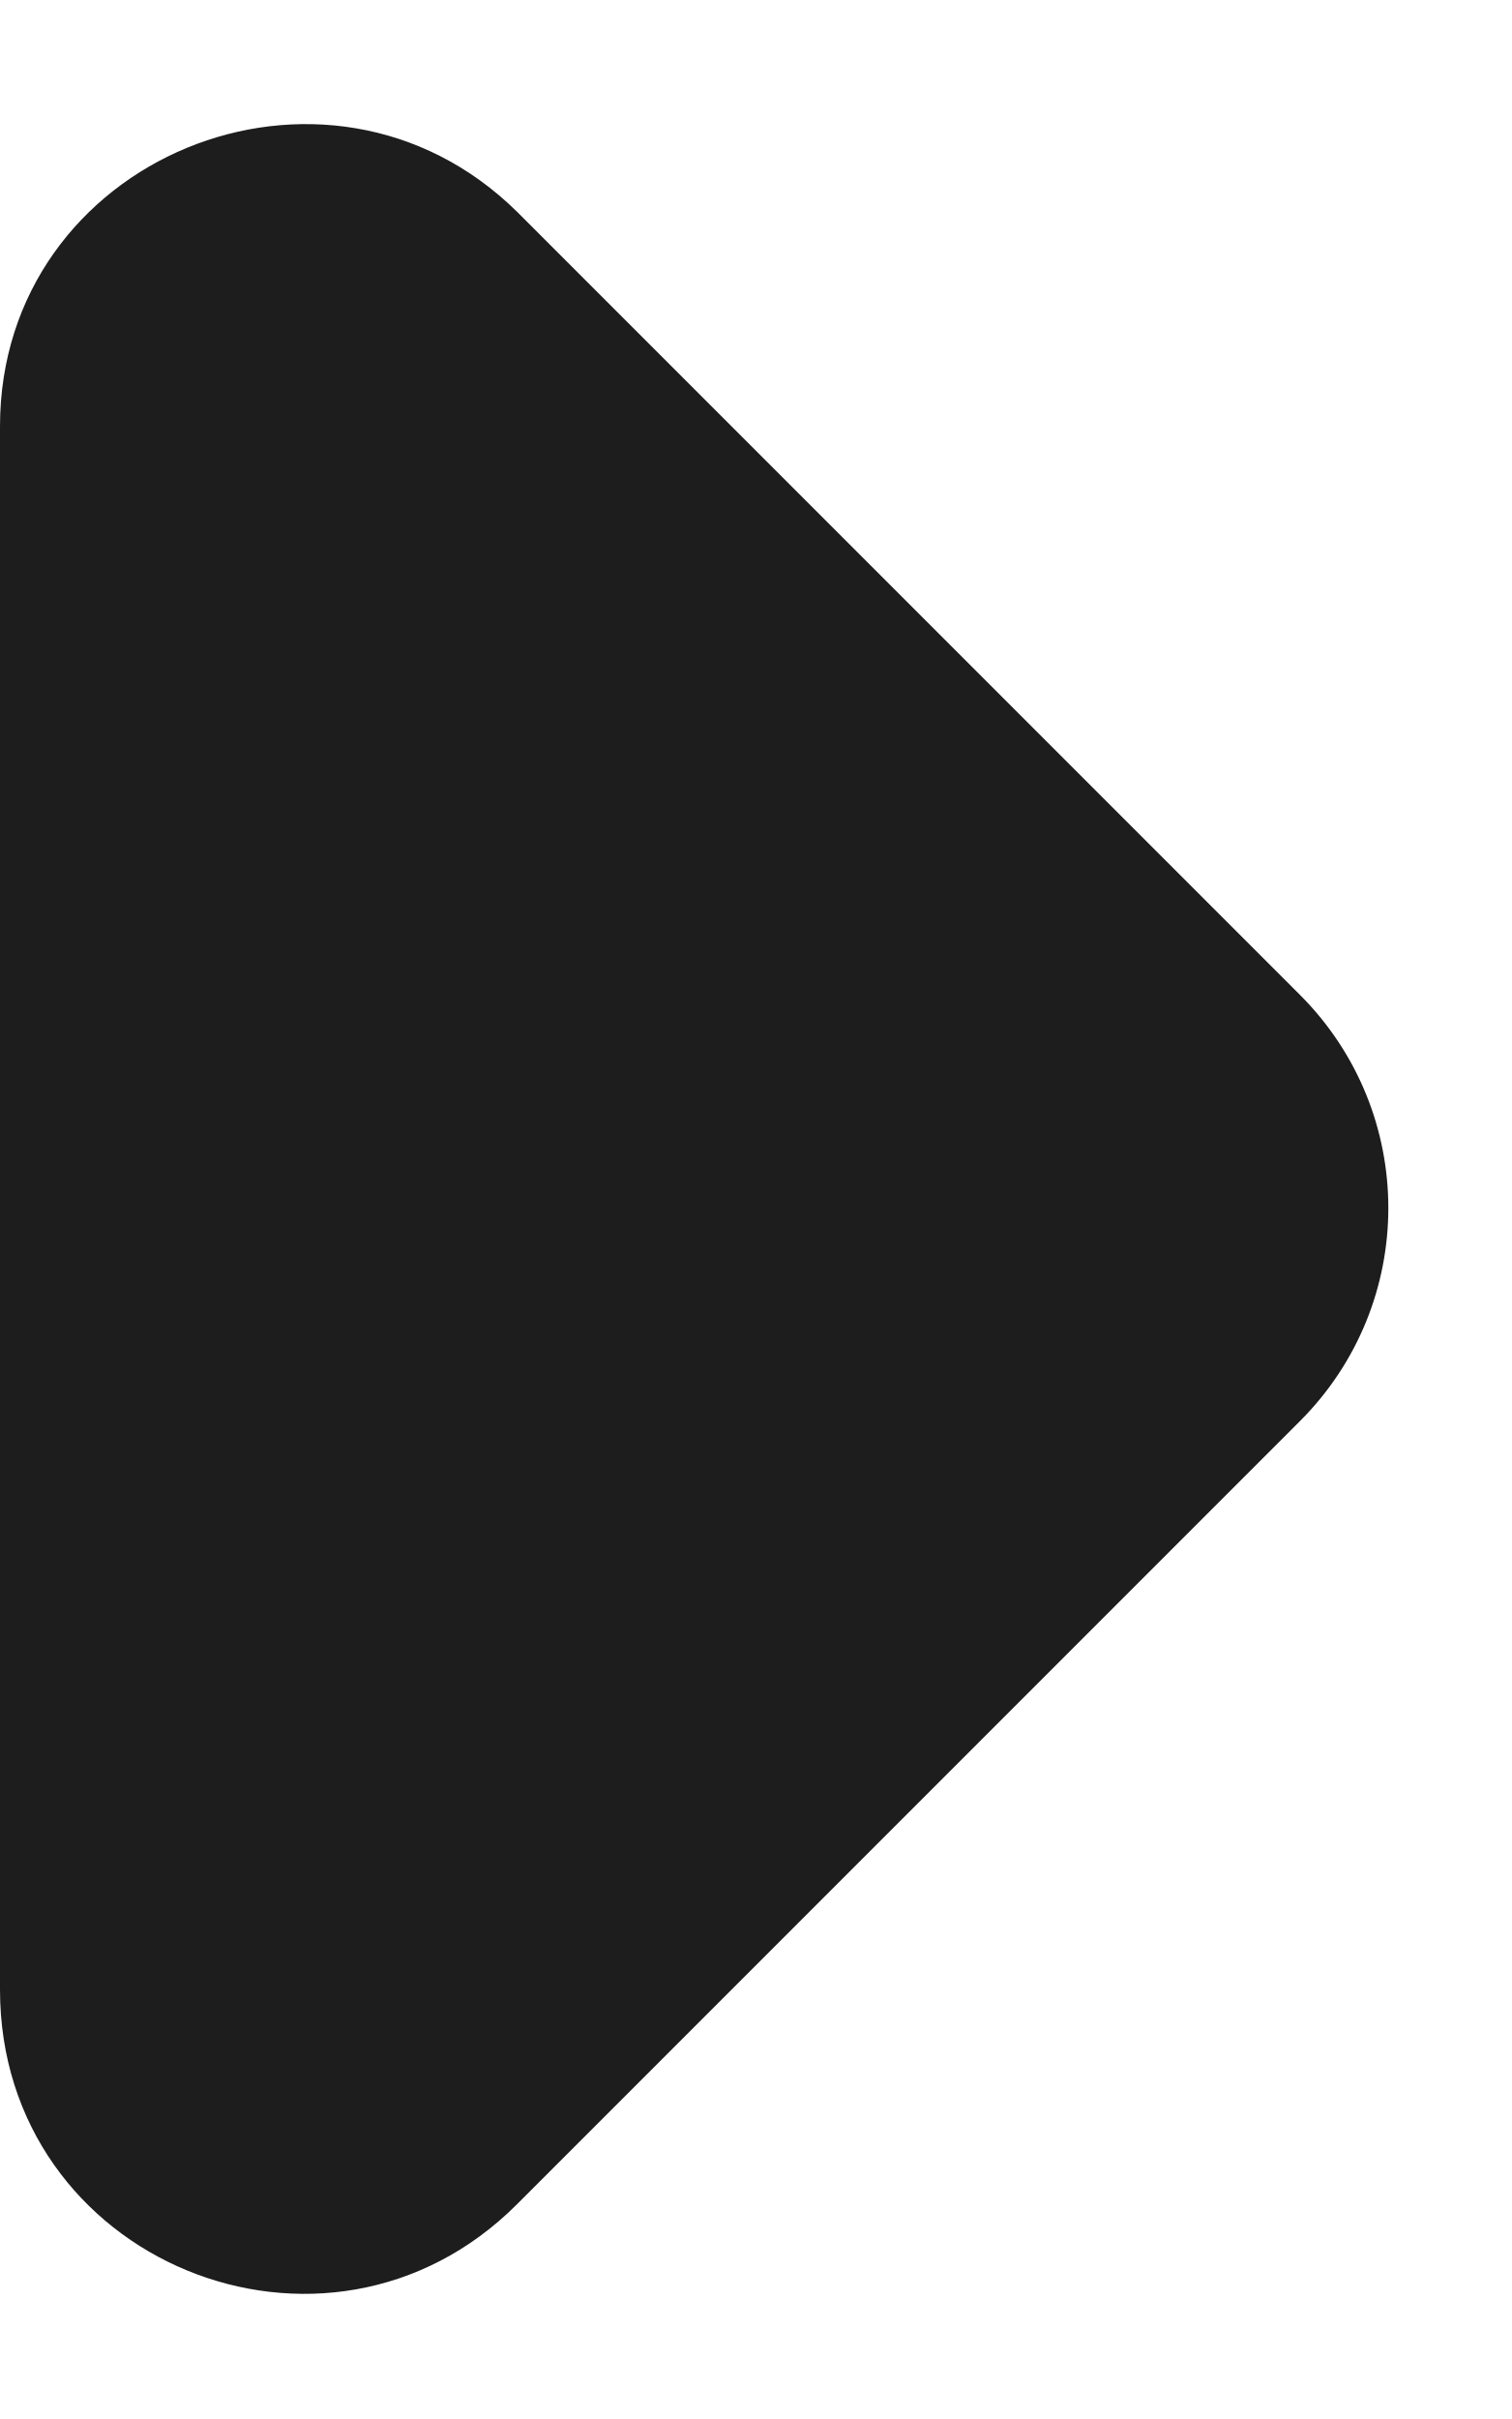
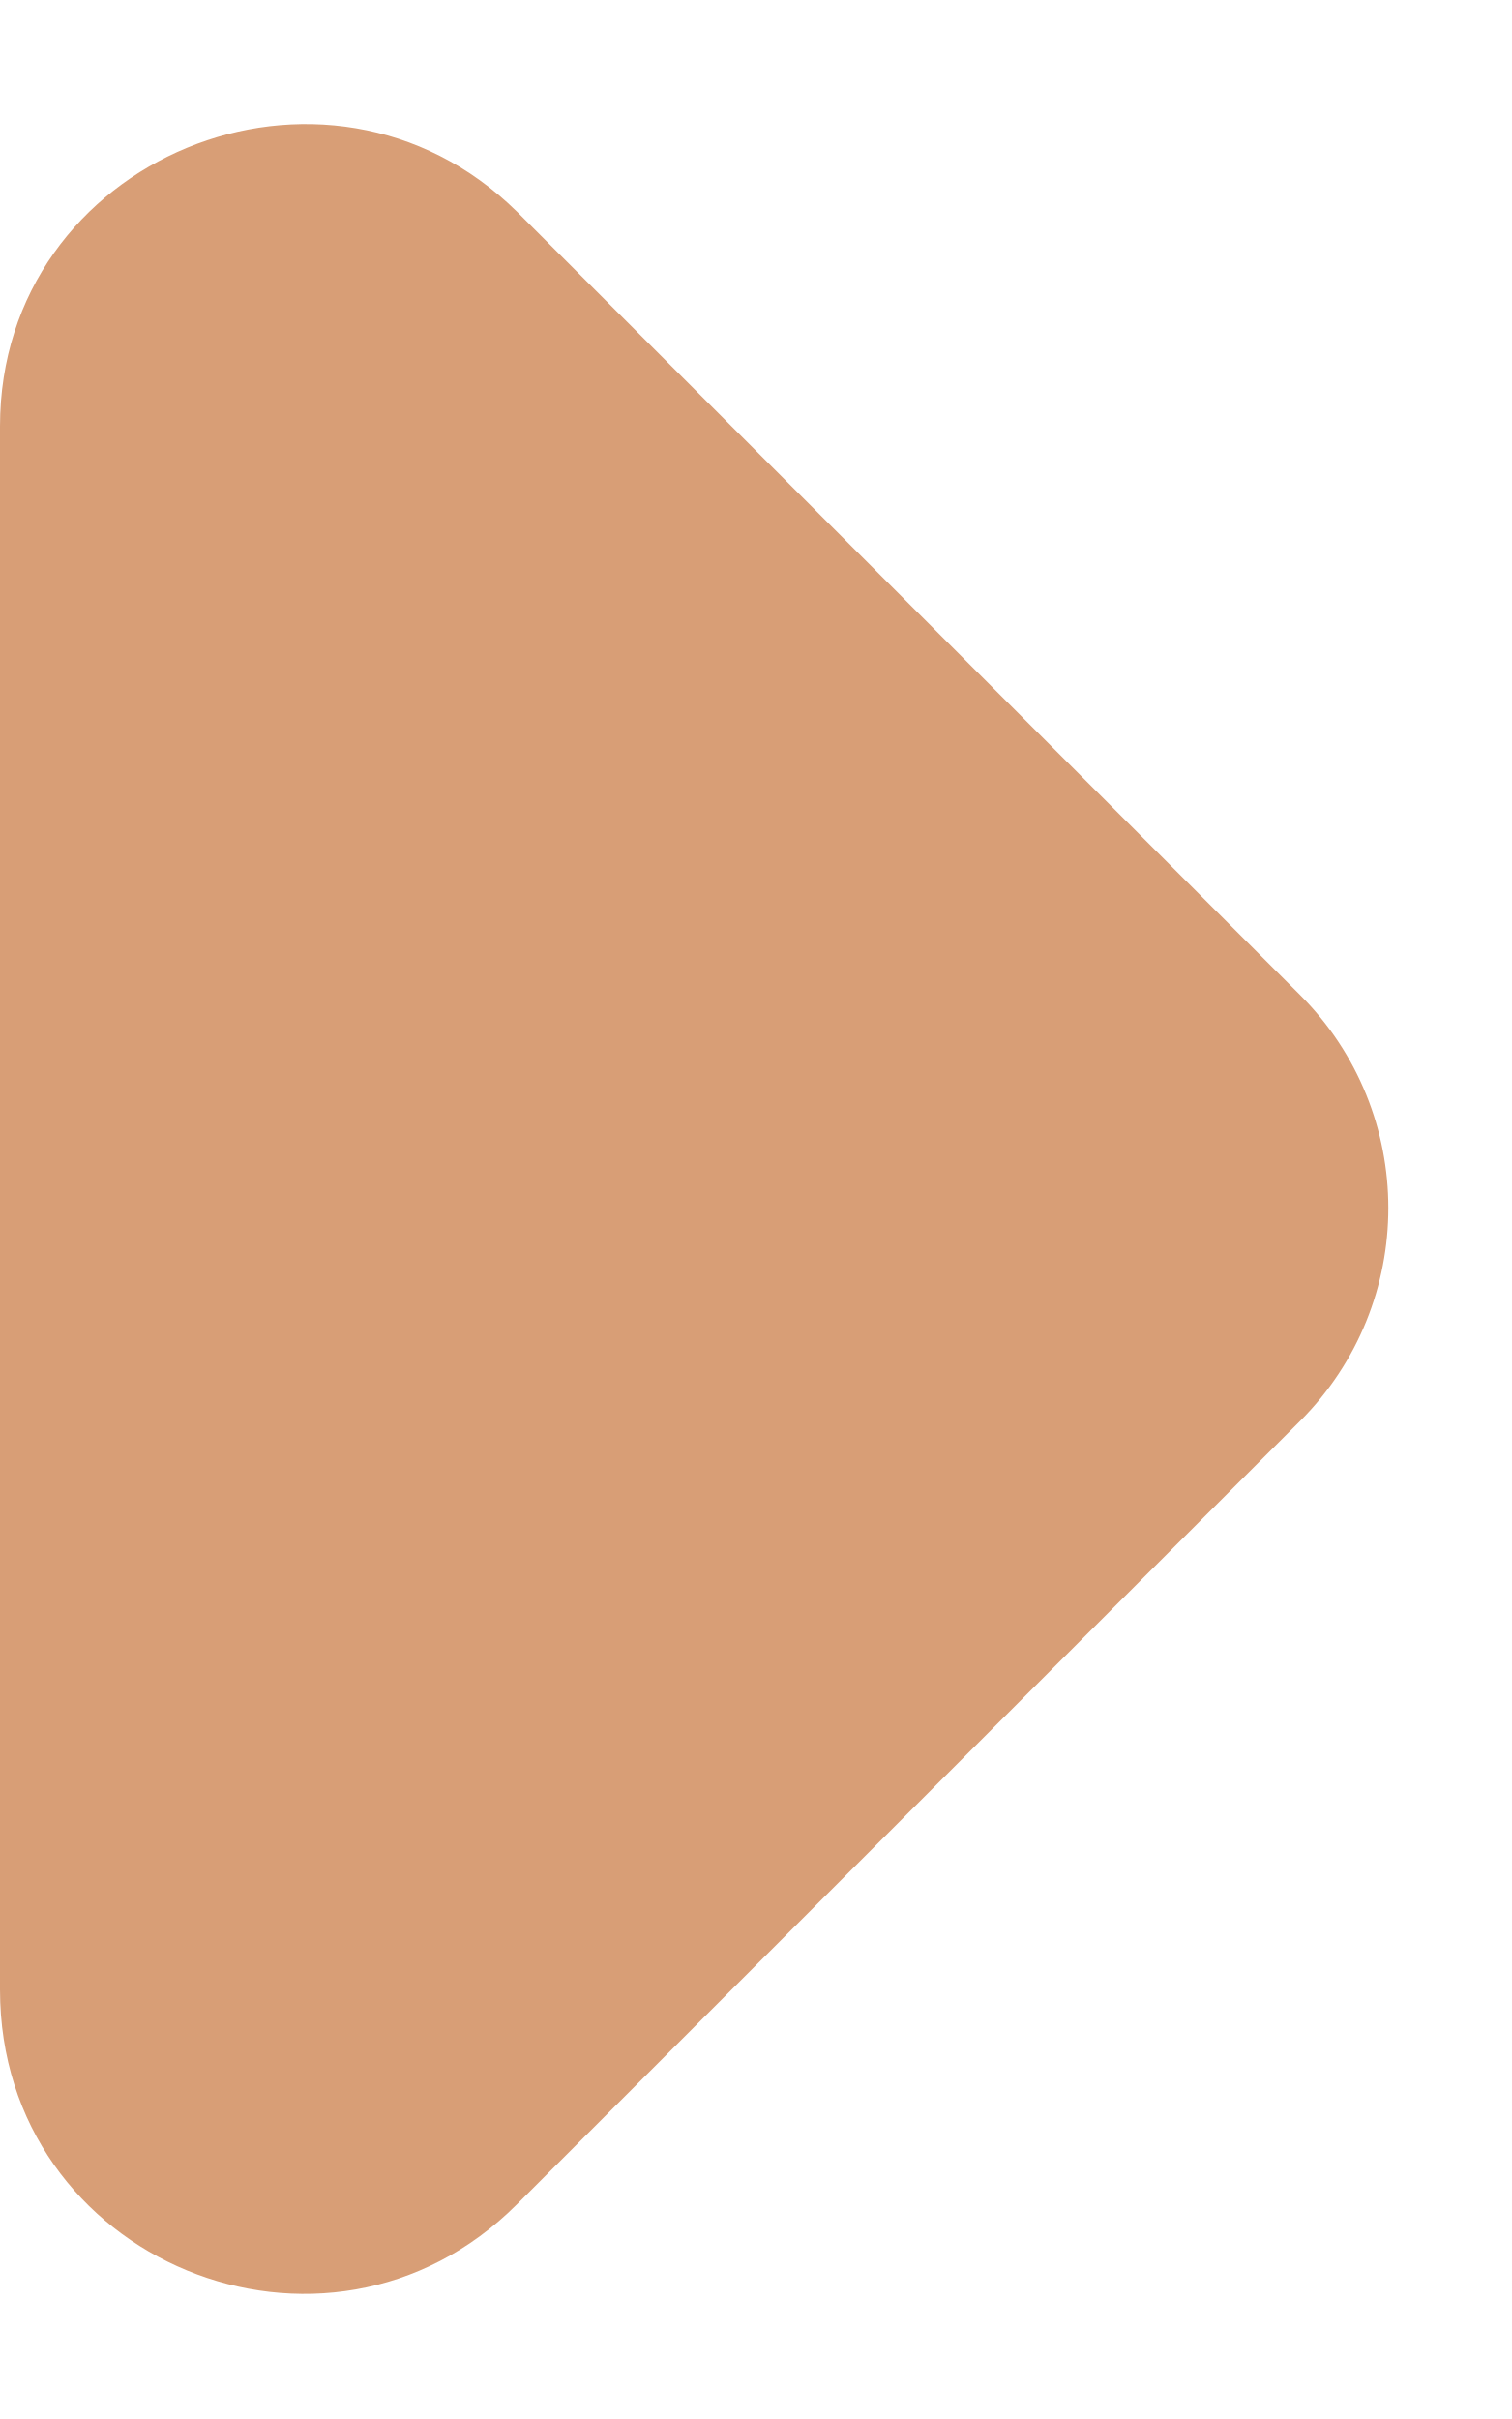
<svg xmlns="http://www.w3.org/2000/svg" width="5px" height="8px" viewBox="0 0 5 8" version="1.1">
  <g id="Icons" stroke="none" stroke-width="1" fill="none" fill-rule="evenodd">
    <g id="Rounded" transform="translate(-280, -3440)">
      <g id="Navigation" transform="translate(100, 3378)">
        <g id="-Round-/-Navigation-/-arrow_right" transform="translate(170, 54)">
          <g>
            <polygon id="Path" points="0 0 24 0 24 24 0 24" />
-             <path d="M11.71,15.29 L14.3,12.7 C14.69,12.31 14.69,11.68 14.3,11.29 L11.71,8.7 C11.08,8.08 10,8.52 10,9.41 L10,14.58 C10,15.48 11.08,15.92 11.71,15.29 Z" id="🔹-Icon-Color" fill="#1D1D1D" />
+             <path d="M11.71,15.29 L14.3,12.7 C14.69,12.31 14.69,11.68 14.3,11.29 L11.71,8.7 C11.08,8.08 10,8.52 10,9.41 L10,14.58 C10,15.48 11.08,15.92 11.71,15.29 Z" id="🔹-Icon-Color" fill="#d89e76" />
          </g>
        </g>
      </g>
    </g>
  </g>
</svg>
